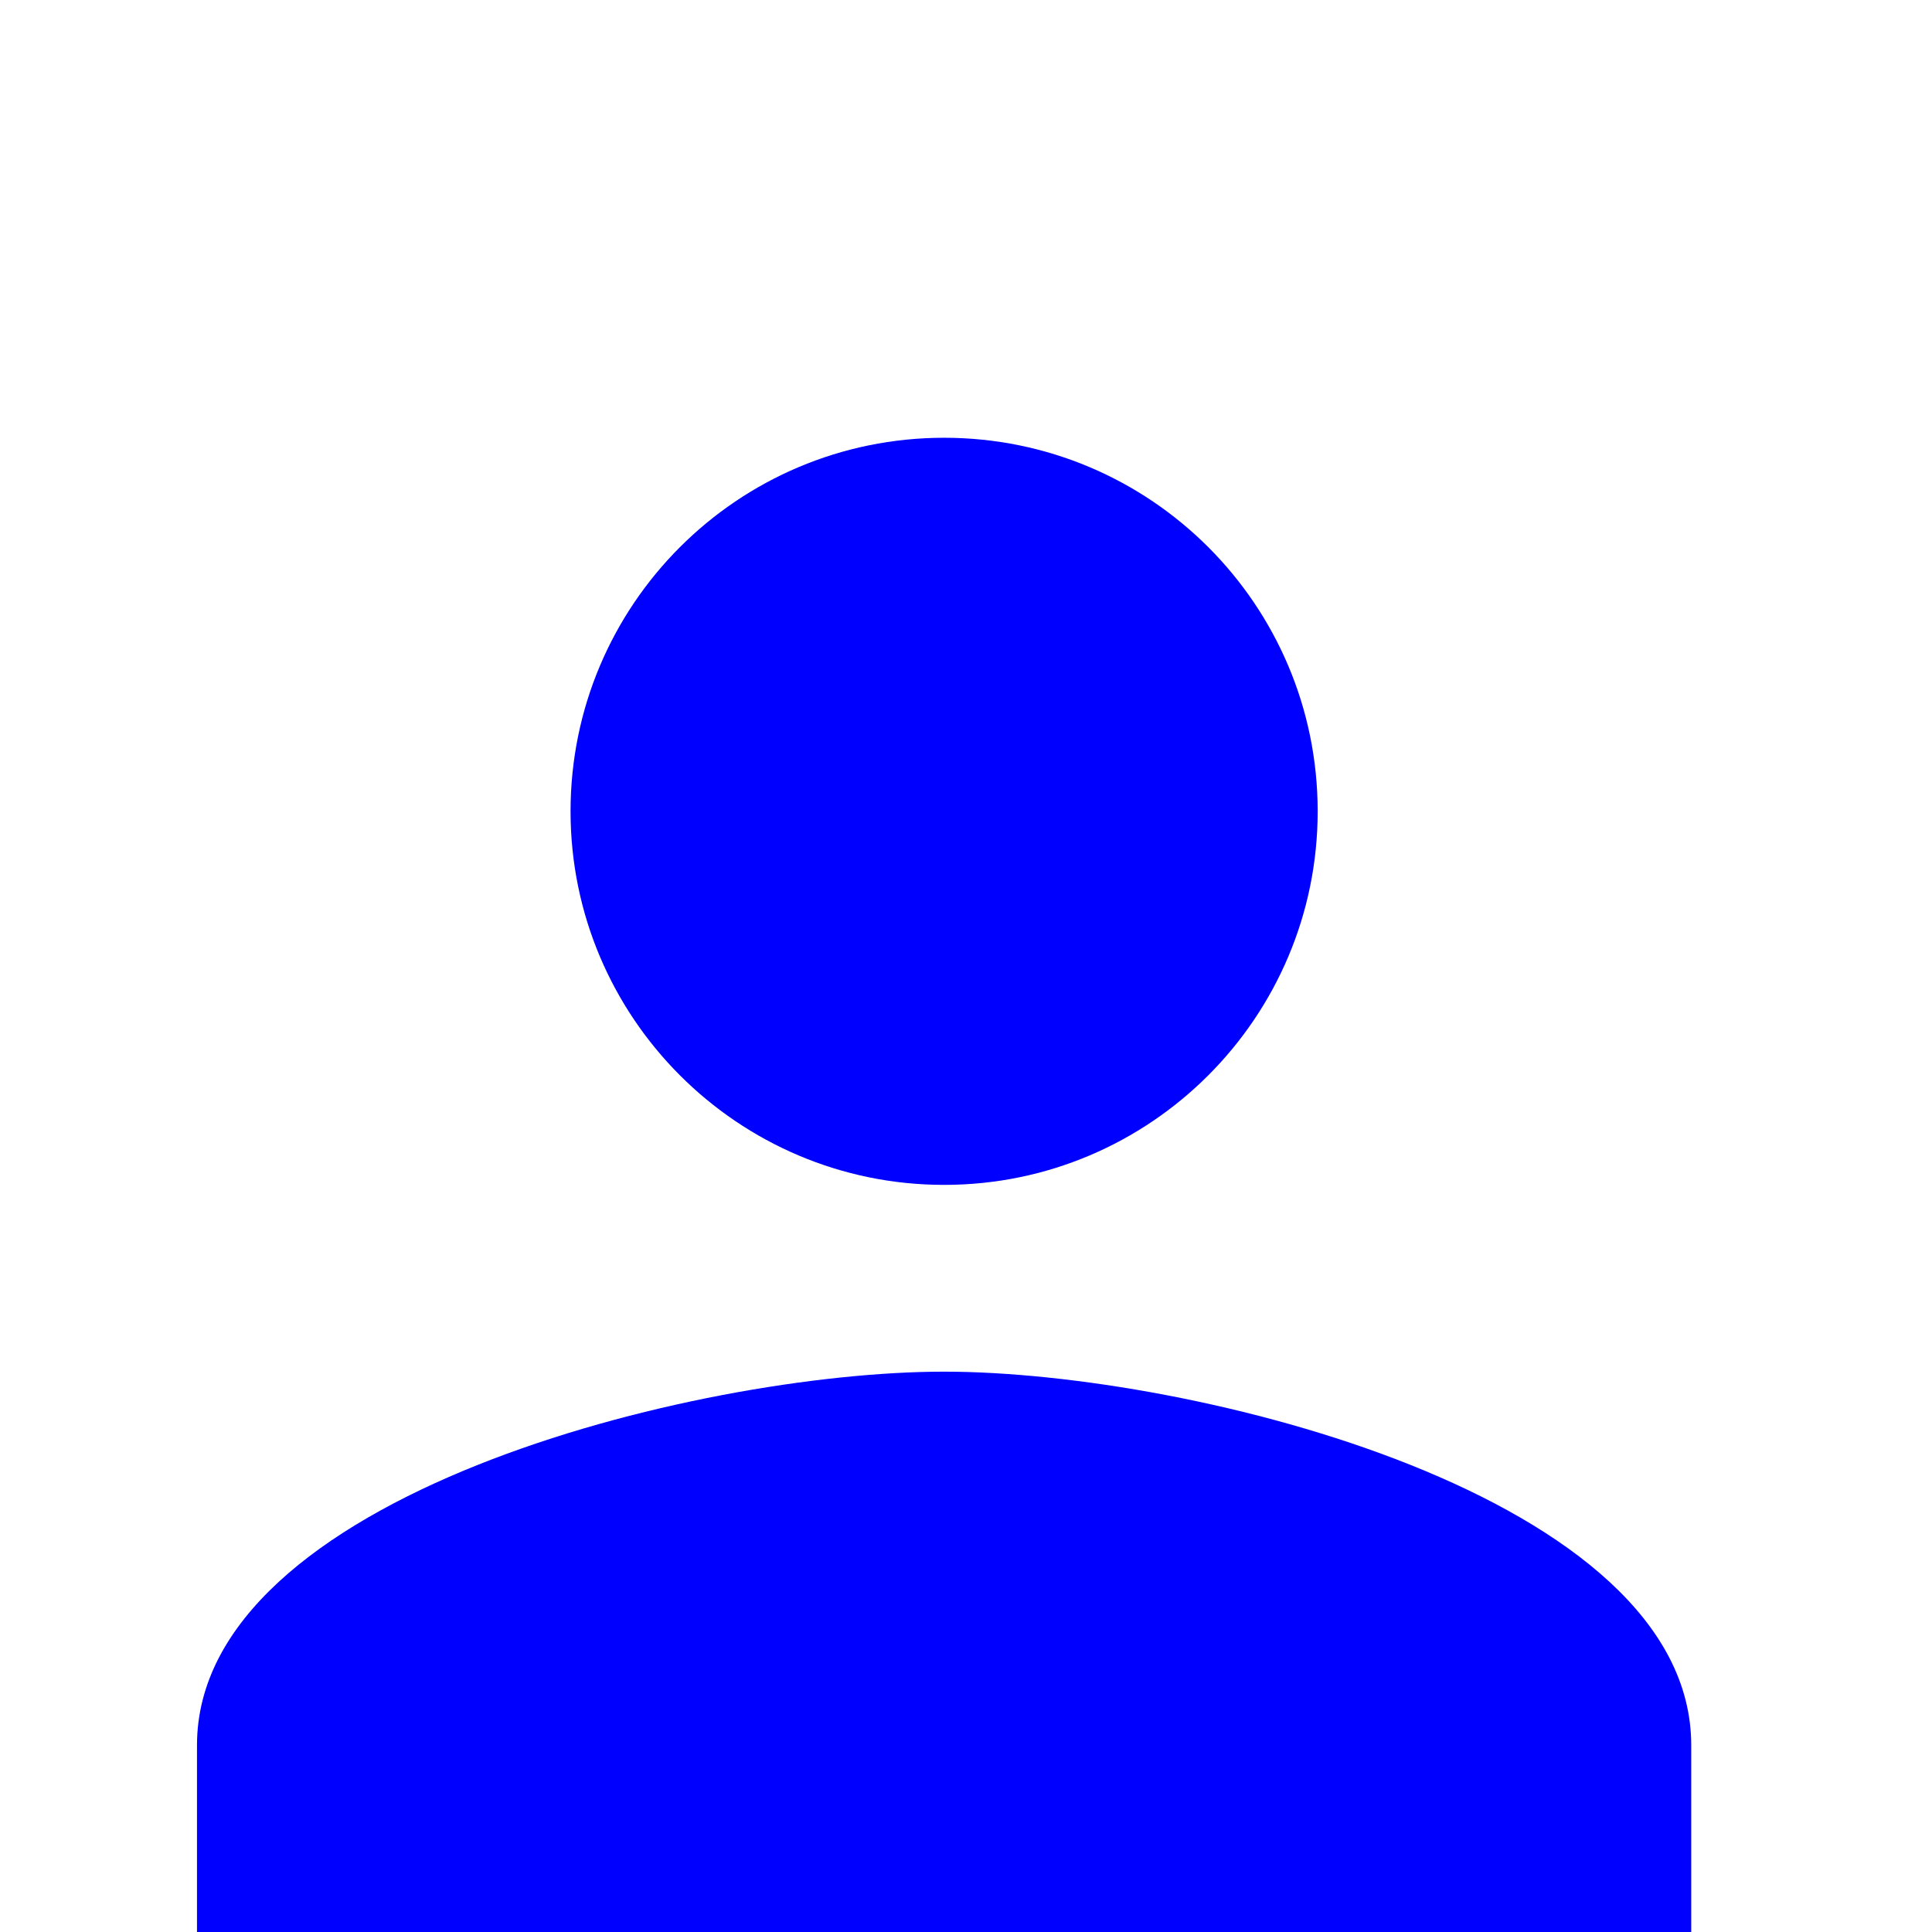
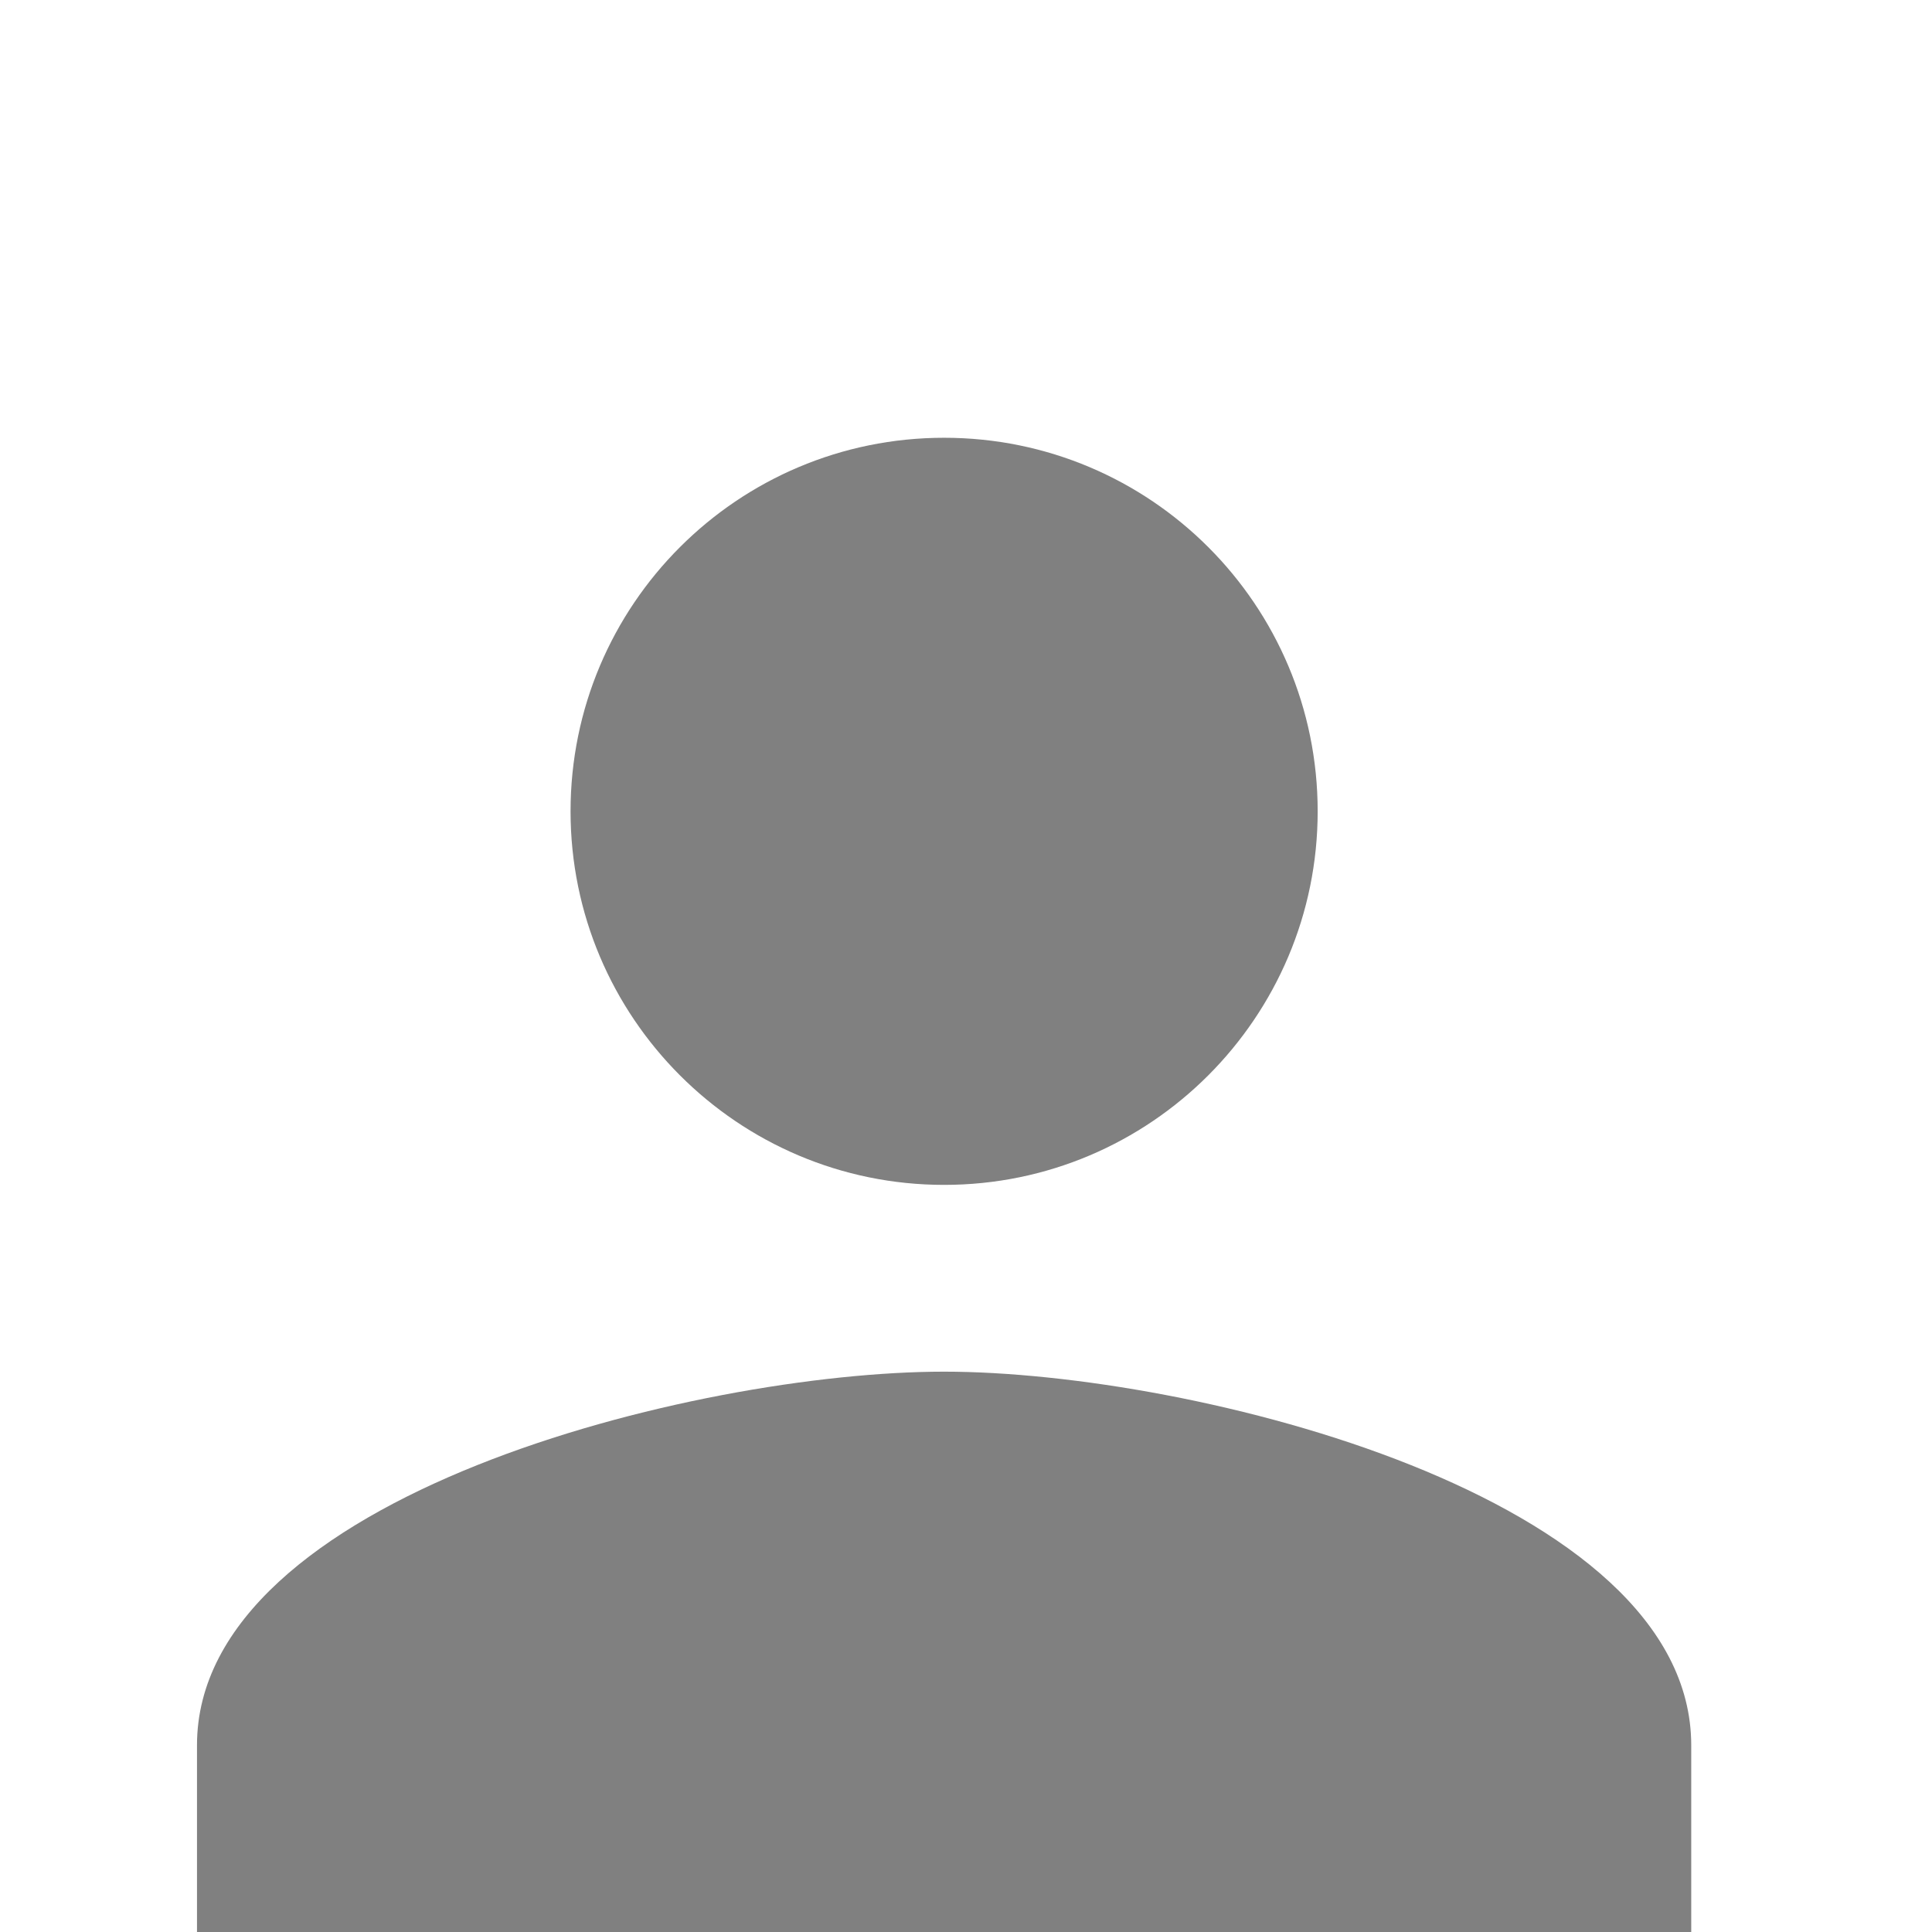
<svg xmlns="http://www.w3.org/2000/svg" version="1.1" id="Capa_1" xlink="http://www.w3.org/1999/xlink" x="0px" y="0px" width="100%" height="100%" viewBox="-45 -100 441.333 441.333" space="preserve">
  <g>
    <g>
      <g>
-         <path fill="blue" d="M170.667,170.667c47.147,0,85.333-38.293,85.333-85.333C256,38.187,217.813,0,170.667,0S85.333,38.187,85.333,85.333     C85.333,132.373,123.52,170.667,170.667,170.667z" />
-         <path fill="blue" d="M170.667,213.333C113.813,213.333,0,241.813,0,298.667v42.667h341.333v-42.667     C341.333,241.813,227.52,213.333,170.667,213.333z" />
+         <path fill="grey" d="M170.667,170.667c47.147,0,85.333-38.293,85.333-85.333C256,38.187,217.813,0,170.667,0S85.333,38.187,85.333,85.333     C85.333,132.373,123.52,170.667,170.667,170.667z" />
+         <path fill="grey" d="M170.667,213.333C113.813,213.333,0,241.813,0,298.667v42.667h341.333v-42.667     C341.333,241.813,227.52,213.333,170.667,213.333z" />
      </g>
    </g>
  </g>
  <g>
</g>
  <g>
</g>
  <g>
</g>
  <g>
</g>
  <g>
</g>
  <g>
</g>
  <g>
</g>
  <g>
</g>
  <g>
</g>
  <g>
</g>
  <g>
</g>
  <g>
</g>
  <g>
</g>
  <g>
</g>
  <g>
</g>
</svg>
